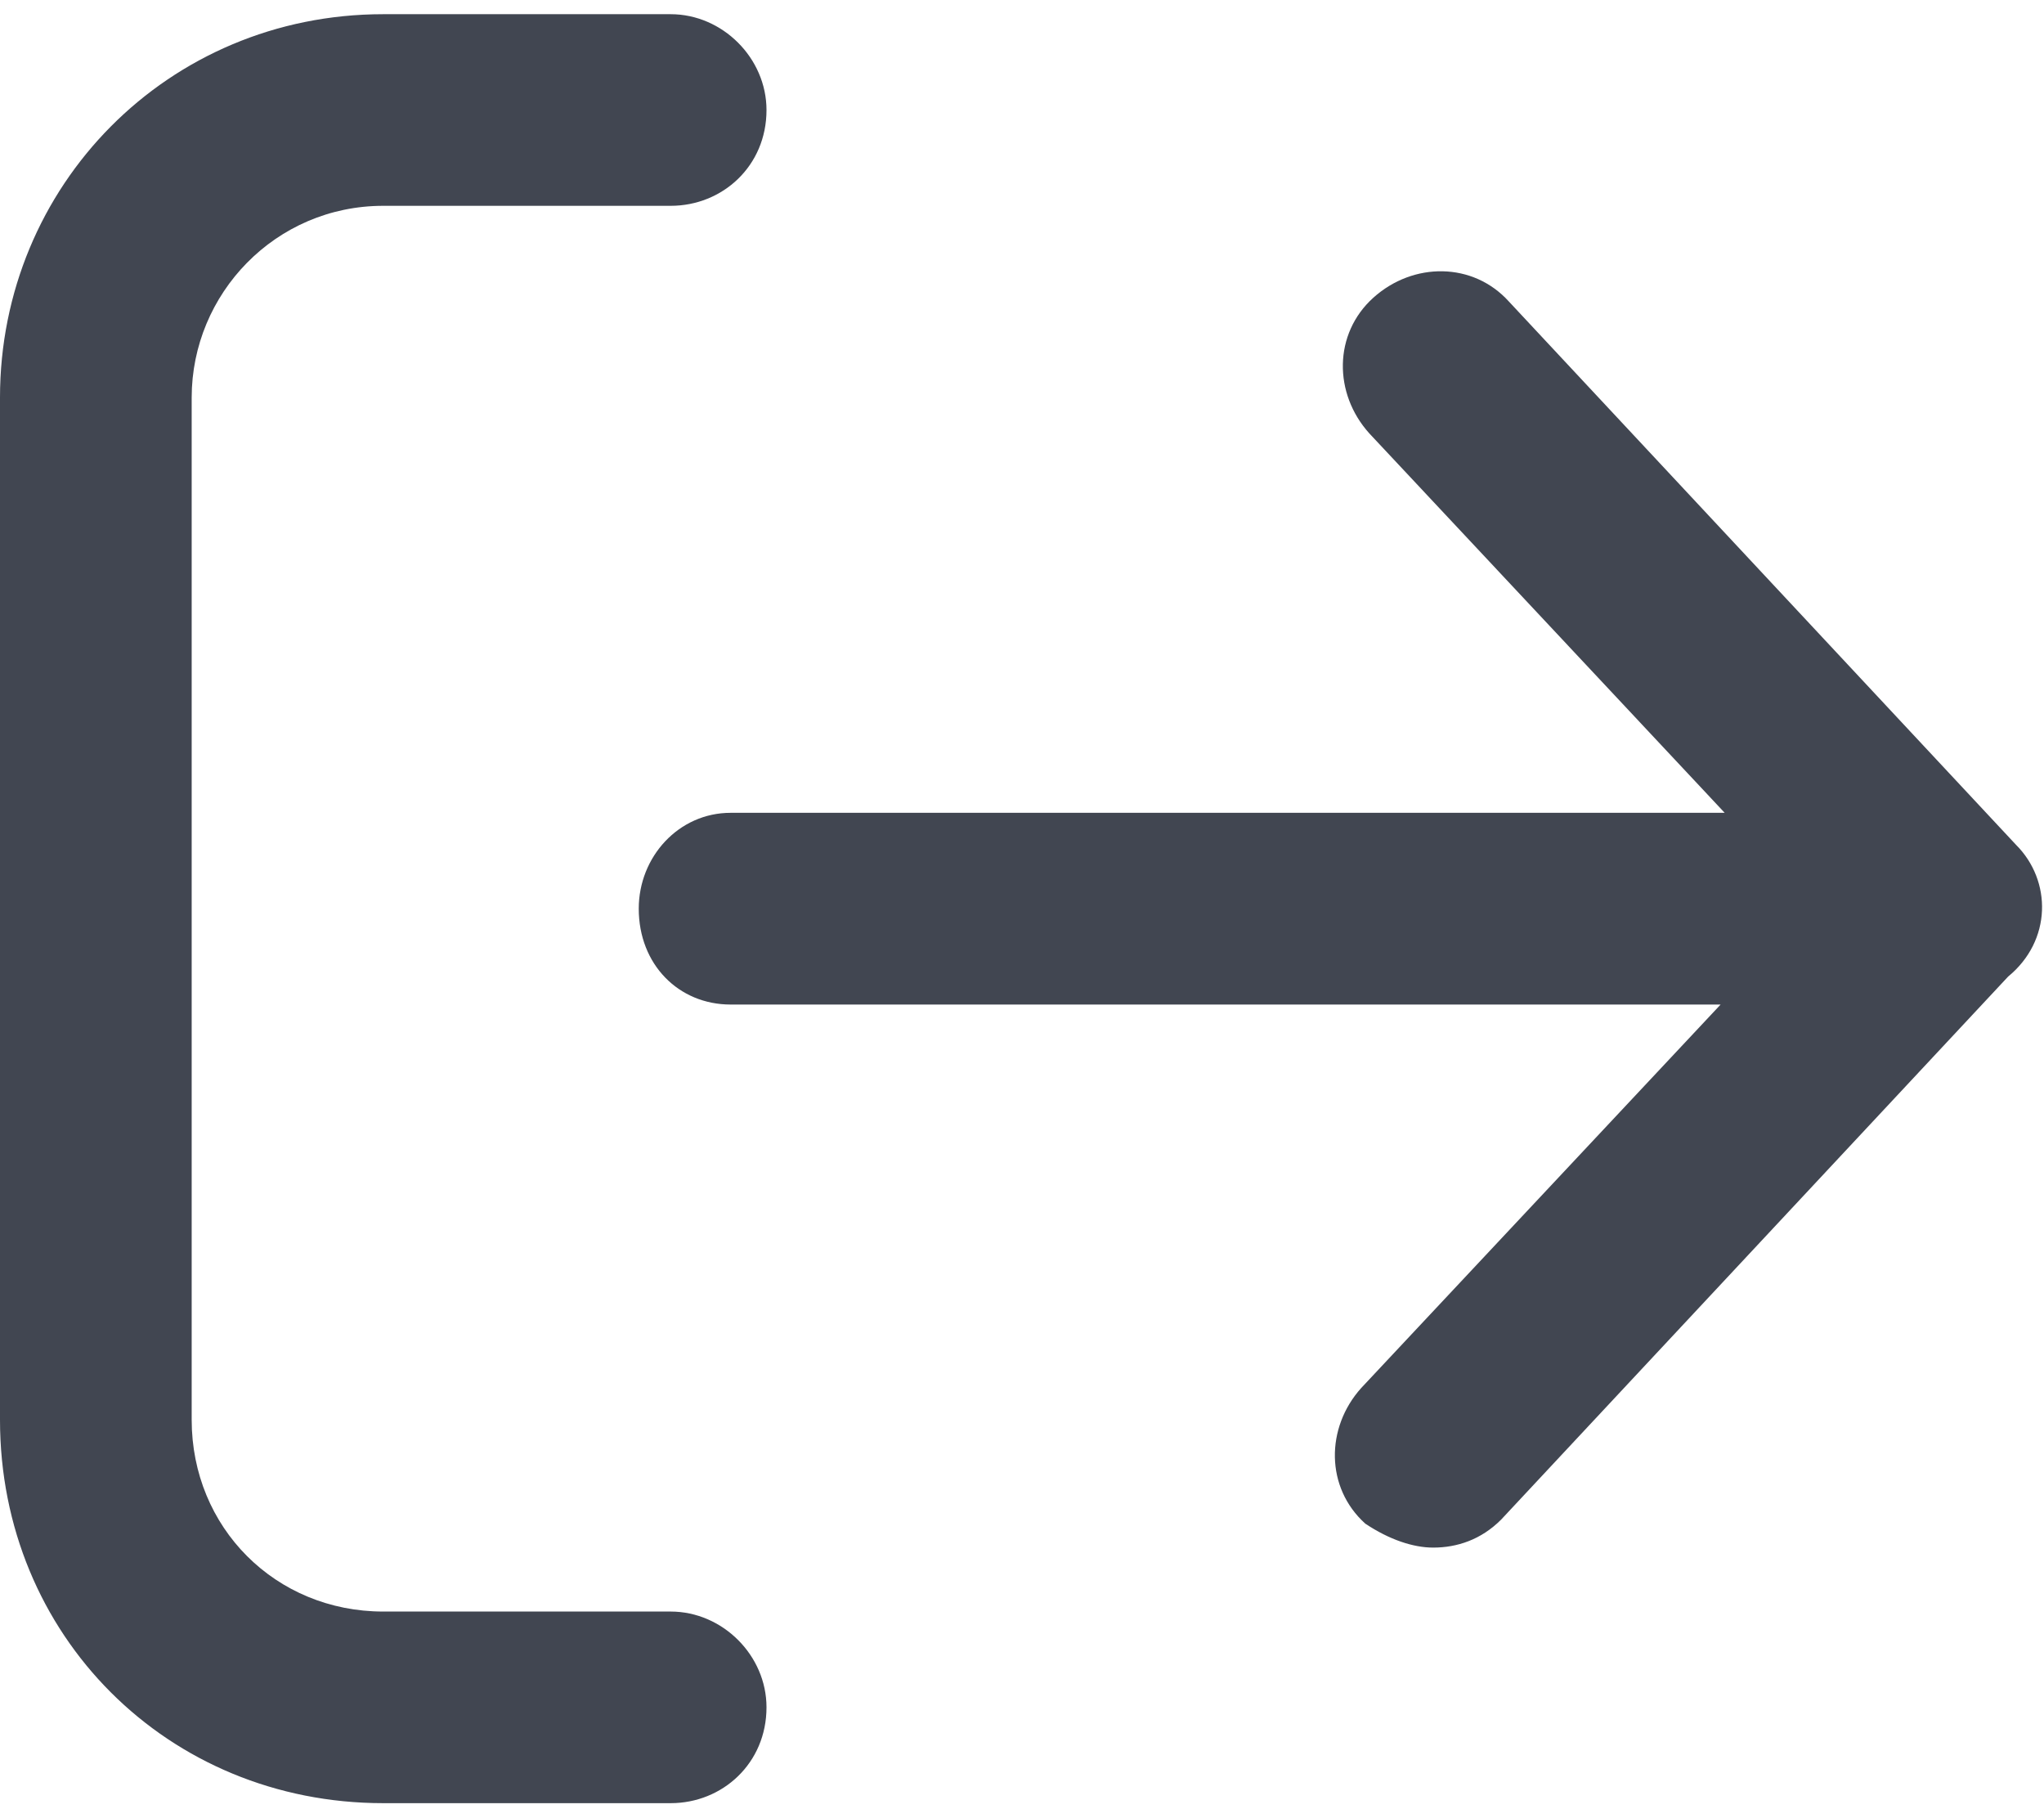
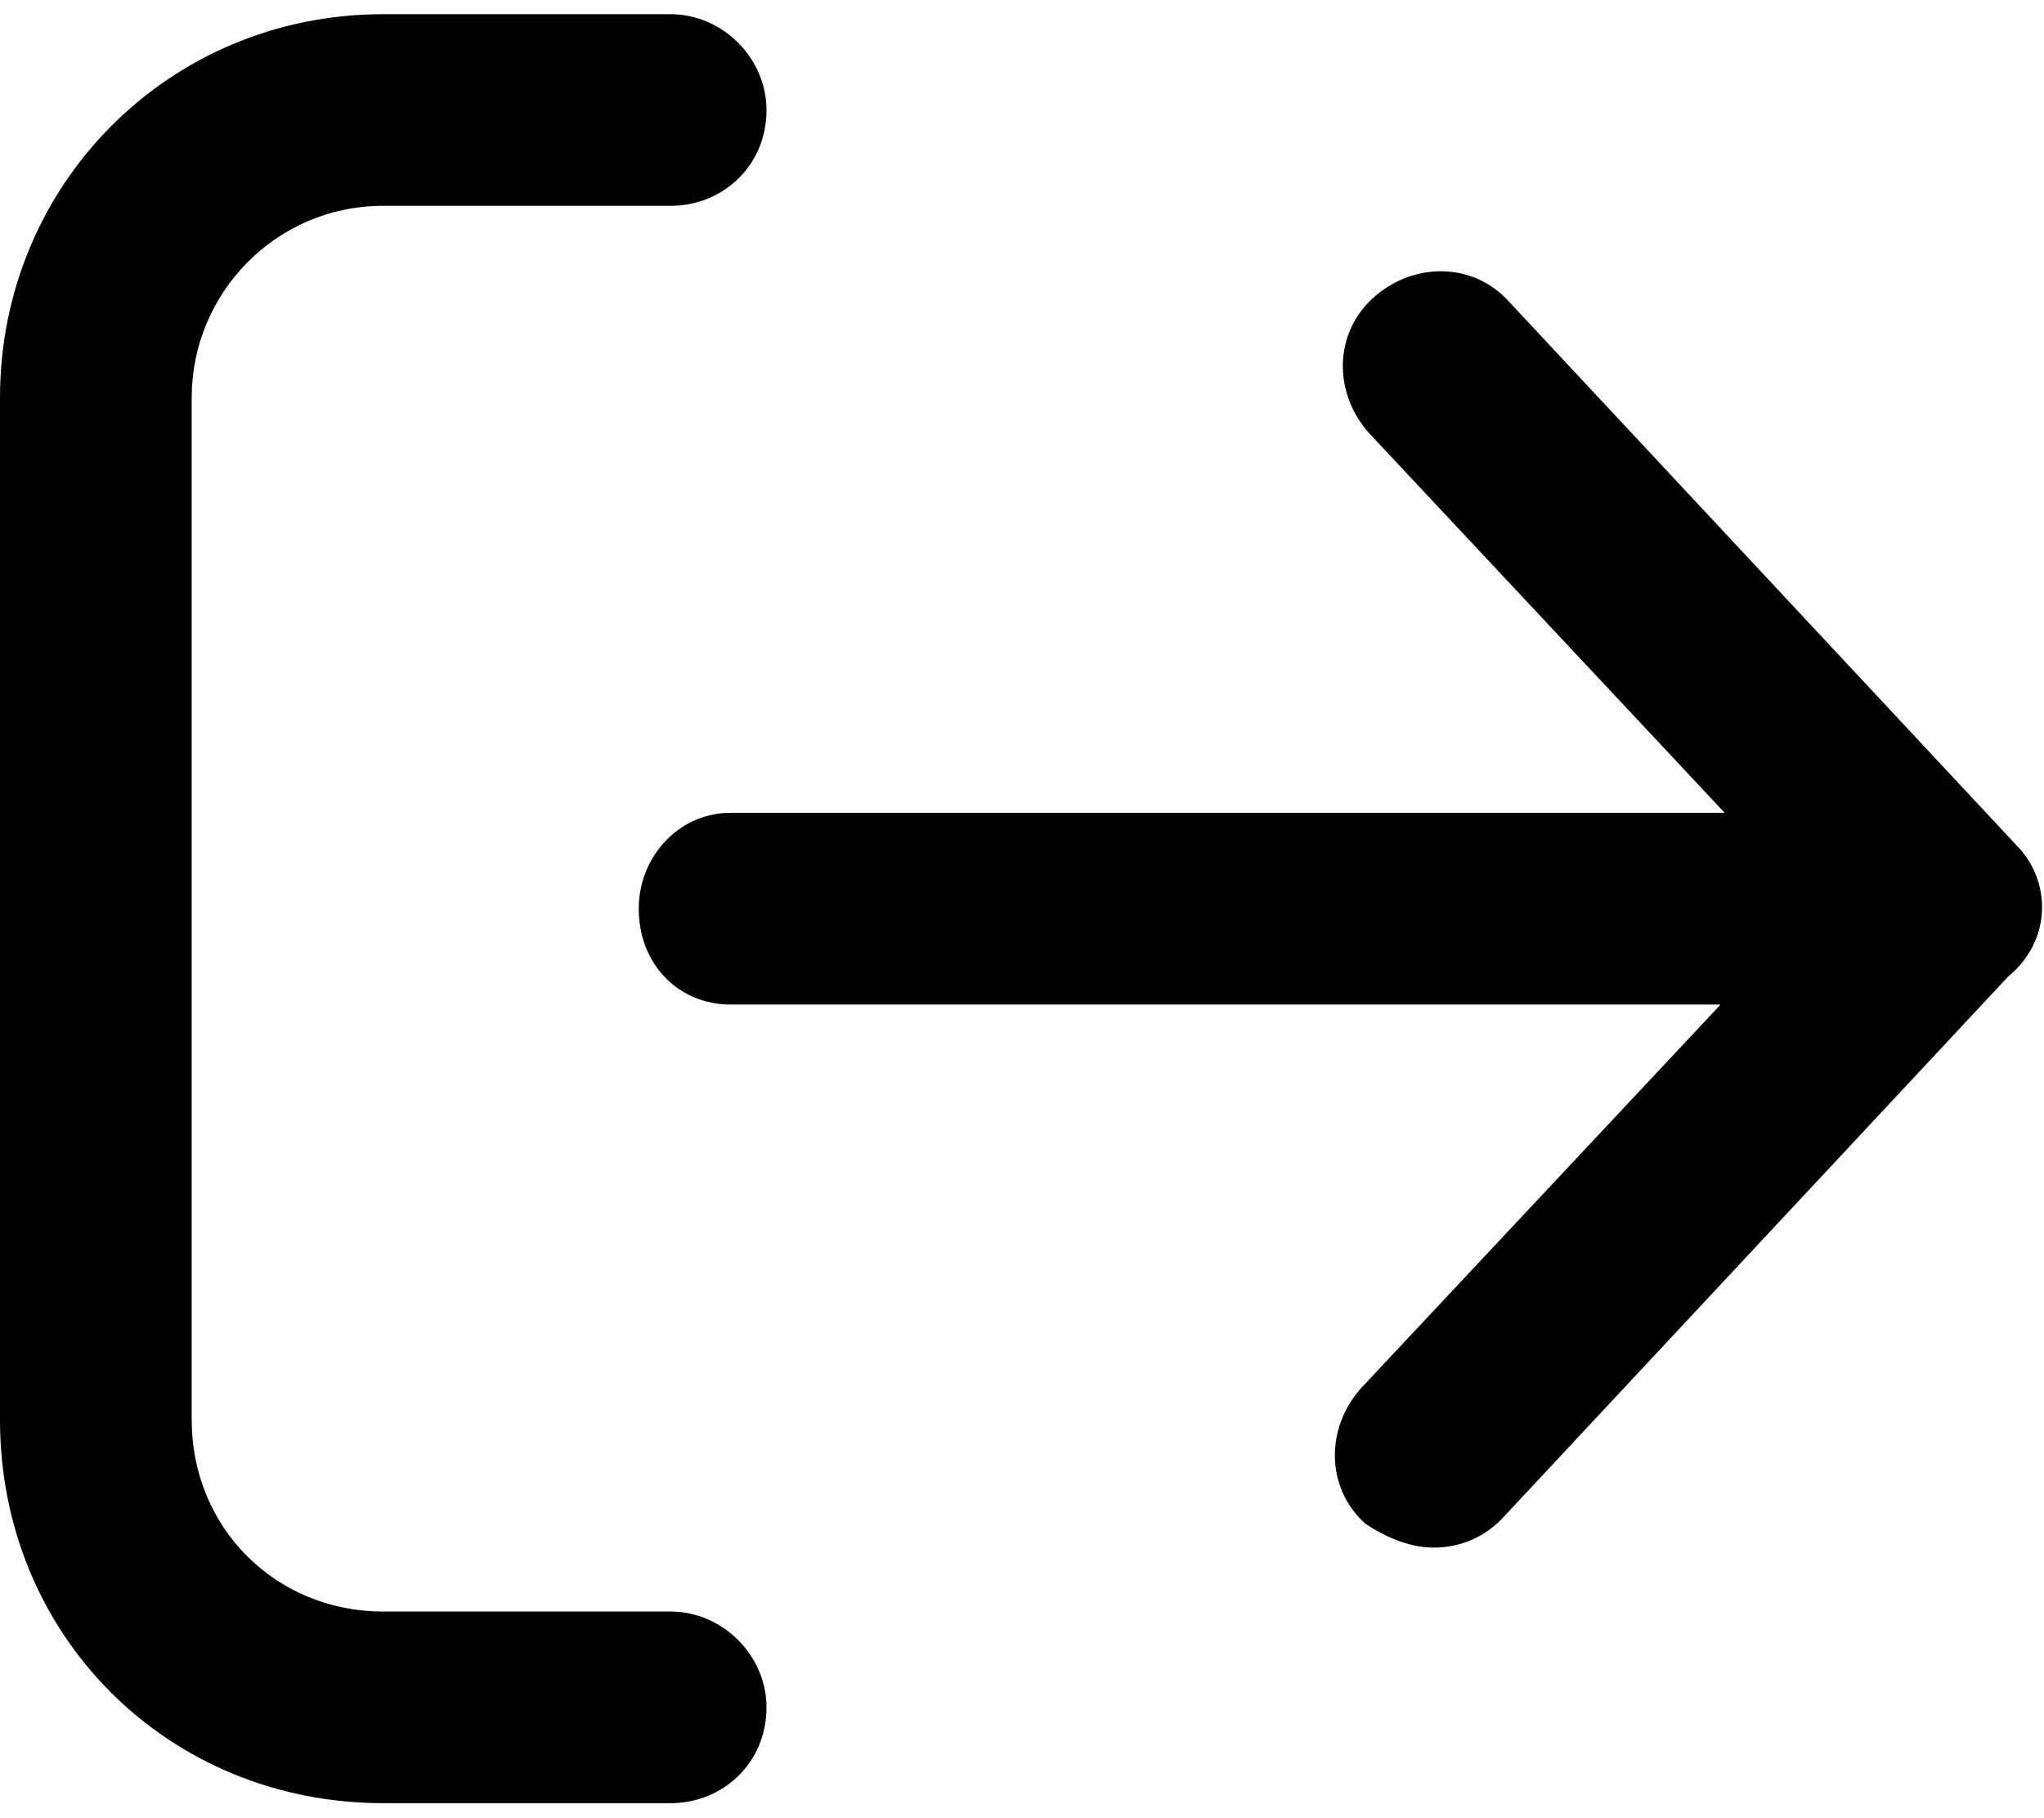
<svg xmlns="http://www.w3.org/2000/svg" width="18" height="16" viewBox="0 0 18 16" fill="none">
-   <path d="M6.75 15.031C6.75 15.523 6.363 15.875 5.906 15.875H3.375C1.477 15.875 0 14.398 0 12.5V3.5C0 1.637 1.477 0.125 3.375 0.125H5.906C6.363 0.125 6.75 0.512 6.75 0.969C6.75 1.461 6.363 1.812 5.906 1.812H3.375C2.426 1.812 1.688 2.586 1.688 3.5V12.5C1.688 13.449 2.426 14.188 3.375 14.188H5.906C6.363 14.188 6.75 14.574 6.75 15.031ZM17.754 7.438L13.289 2.656C12.973 2.305 12.445 2.305 12.094 2.621C11.742 2.938 11.742 3.465 12.059 3.816L15.188 7.156H6.434C5.977 7.156 5.625 7.543 5.625 8C5.625 8.492 5.977 8.844 6.434 8.844H15.152L11.988 12.219C11.672 12.57 11.672 13.098 12.023 13.414C12.234 13.555 12.445 13.625 12.621 13.625C12.832 13.625 13.043 13.555 13.219 13.379L17.684 8.598C18.07 8.281 18.07 7.754 17.754 7.438Z" fill="#414651" />
+   <path d="M6.75 15.031C6.75 15.523 6.363 15.875 5.906 15.875H3.375C1.477 15.875 0 14.398 0 12.5V3.5C0 1.637 1.477 0.125 3.375 0.125H5.906C6.363 0.125 6.75 0.512 6.75 0.969C6.75 1.461 6.363 1.812 5.906 1.812H3.375C2.426 1.812 1.688 2.586 1.688 3.5V12.5C1.688 13.449 2.426 14.188 3.375 14.188H5.906C6.363 14.188 6.75 14.574 6.75 15.031ZM17.754 7.438L13.289 2.656C12.973 2.305 12.445 2.305 12.094 2.621C11.742 2.938 11.742 3.465 12.059 3.816L15.188 7.156H6.434C5.977 7.156 5.625 7.543 5.625 8C5.625 8.492 5.977 8.844 6.434 8.844H15.152L11.988 12.219C11.672 12.57 11.672 13.098 12.023 13.414C12.234 13.555 12.445 13.625 12.621 13.625C12.832 13.625 13.043 13.555 13.219 13.379L17.684 8.598C18.07 8.281 18.07 7.754 17.754 7.438Z" fill="black" />
</svg>
